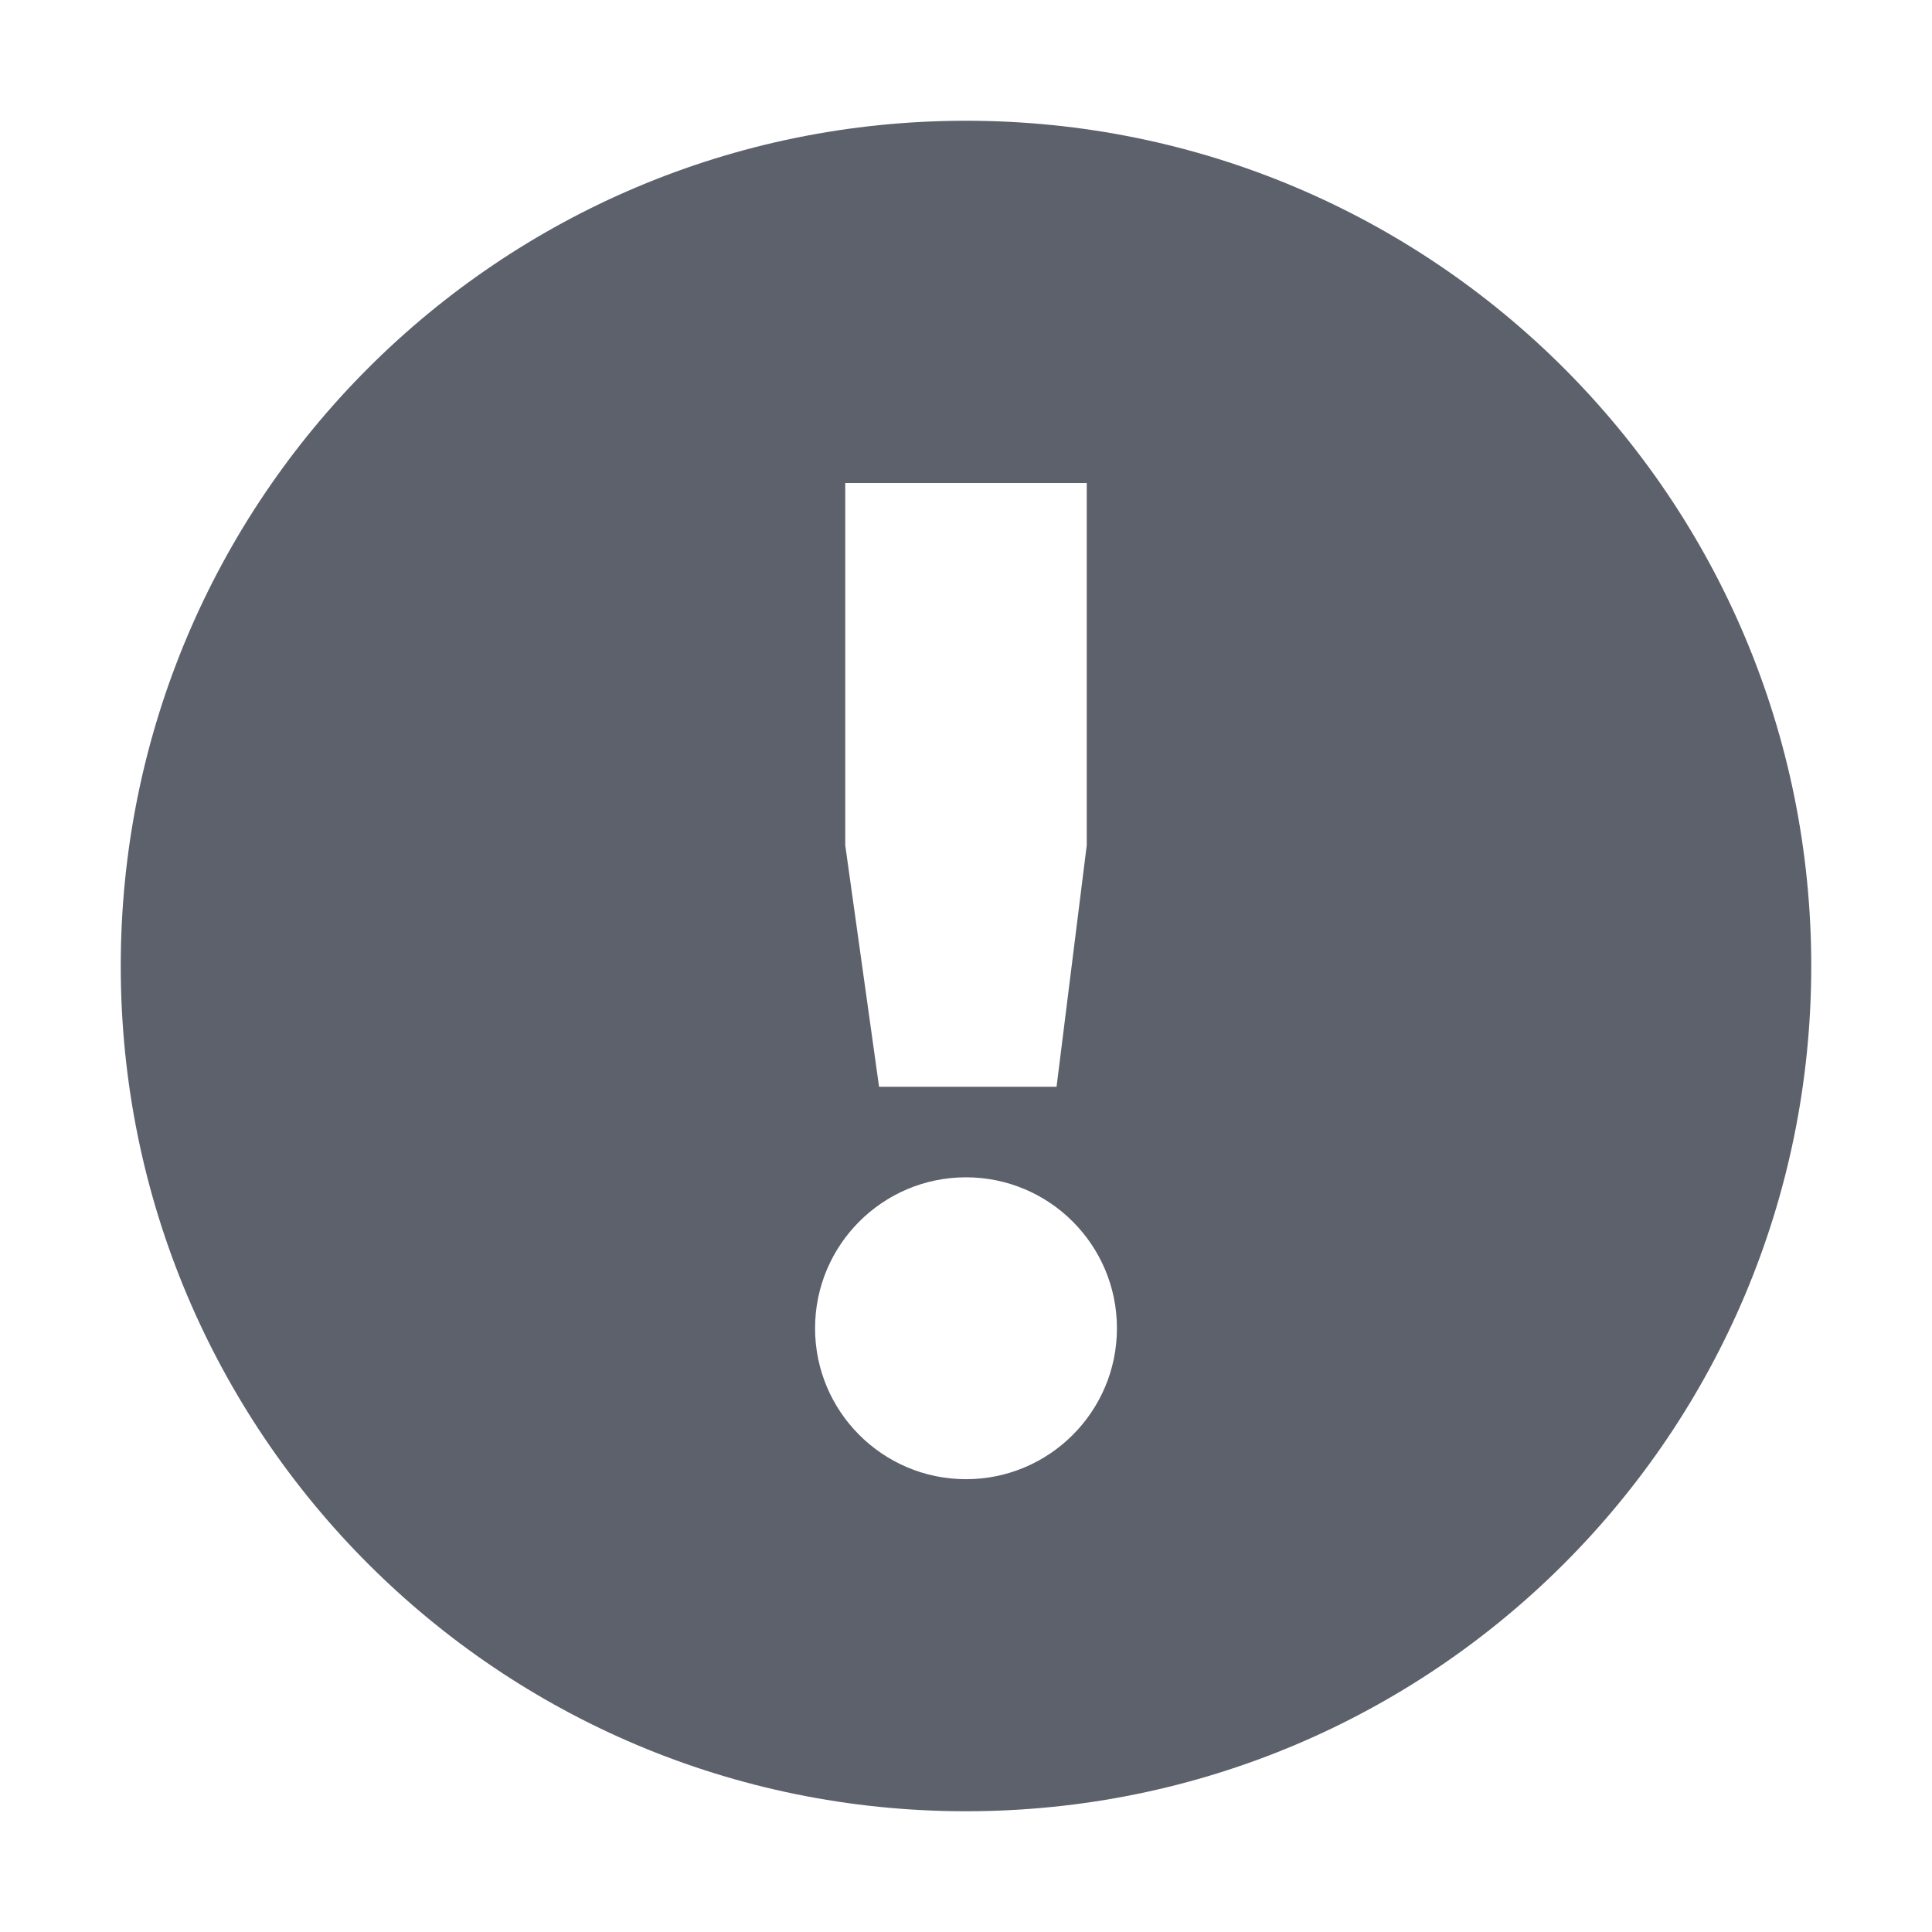
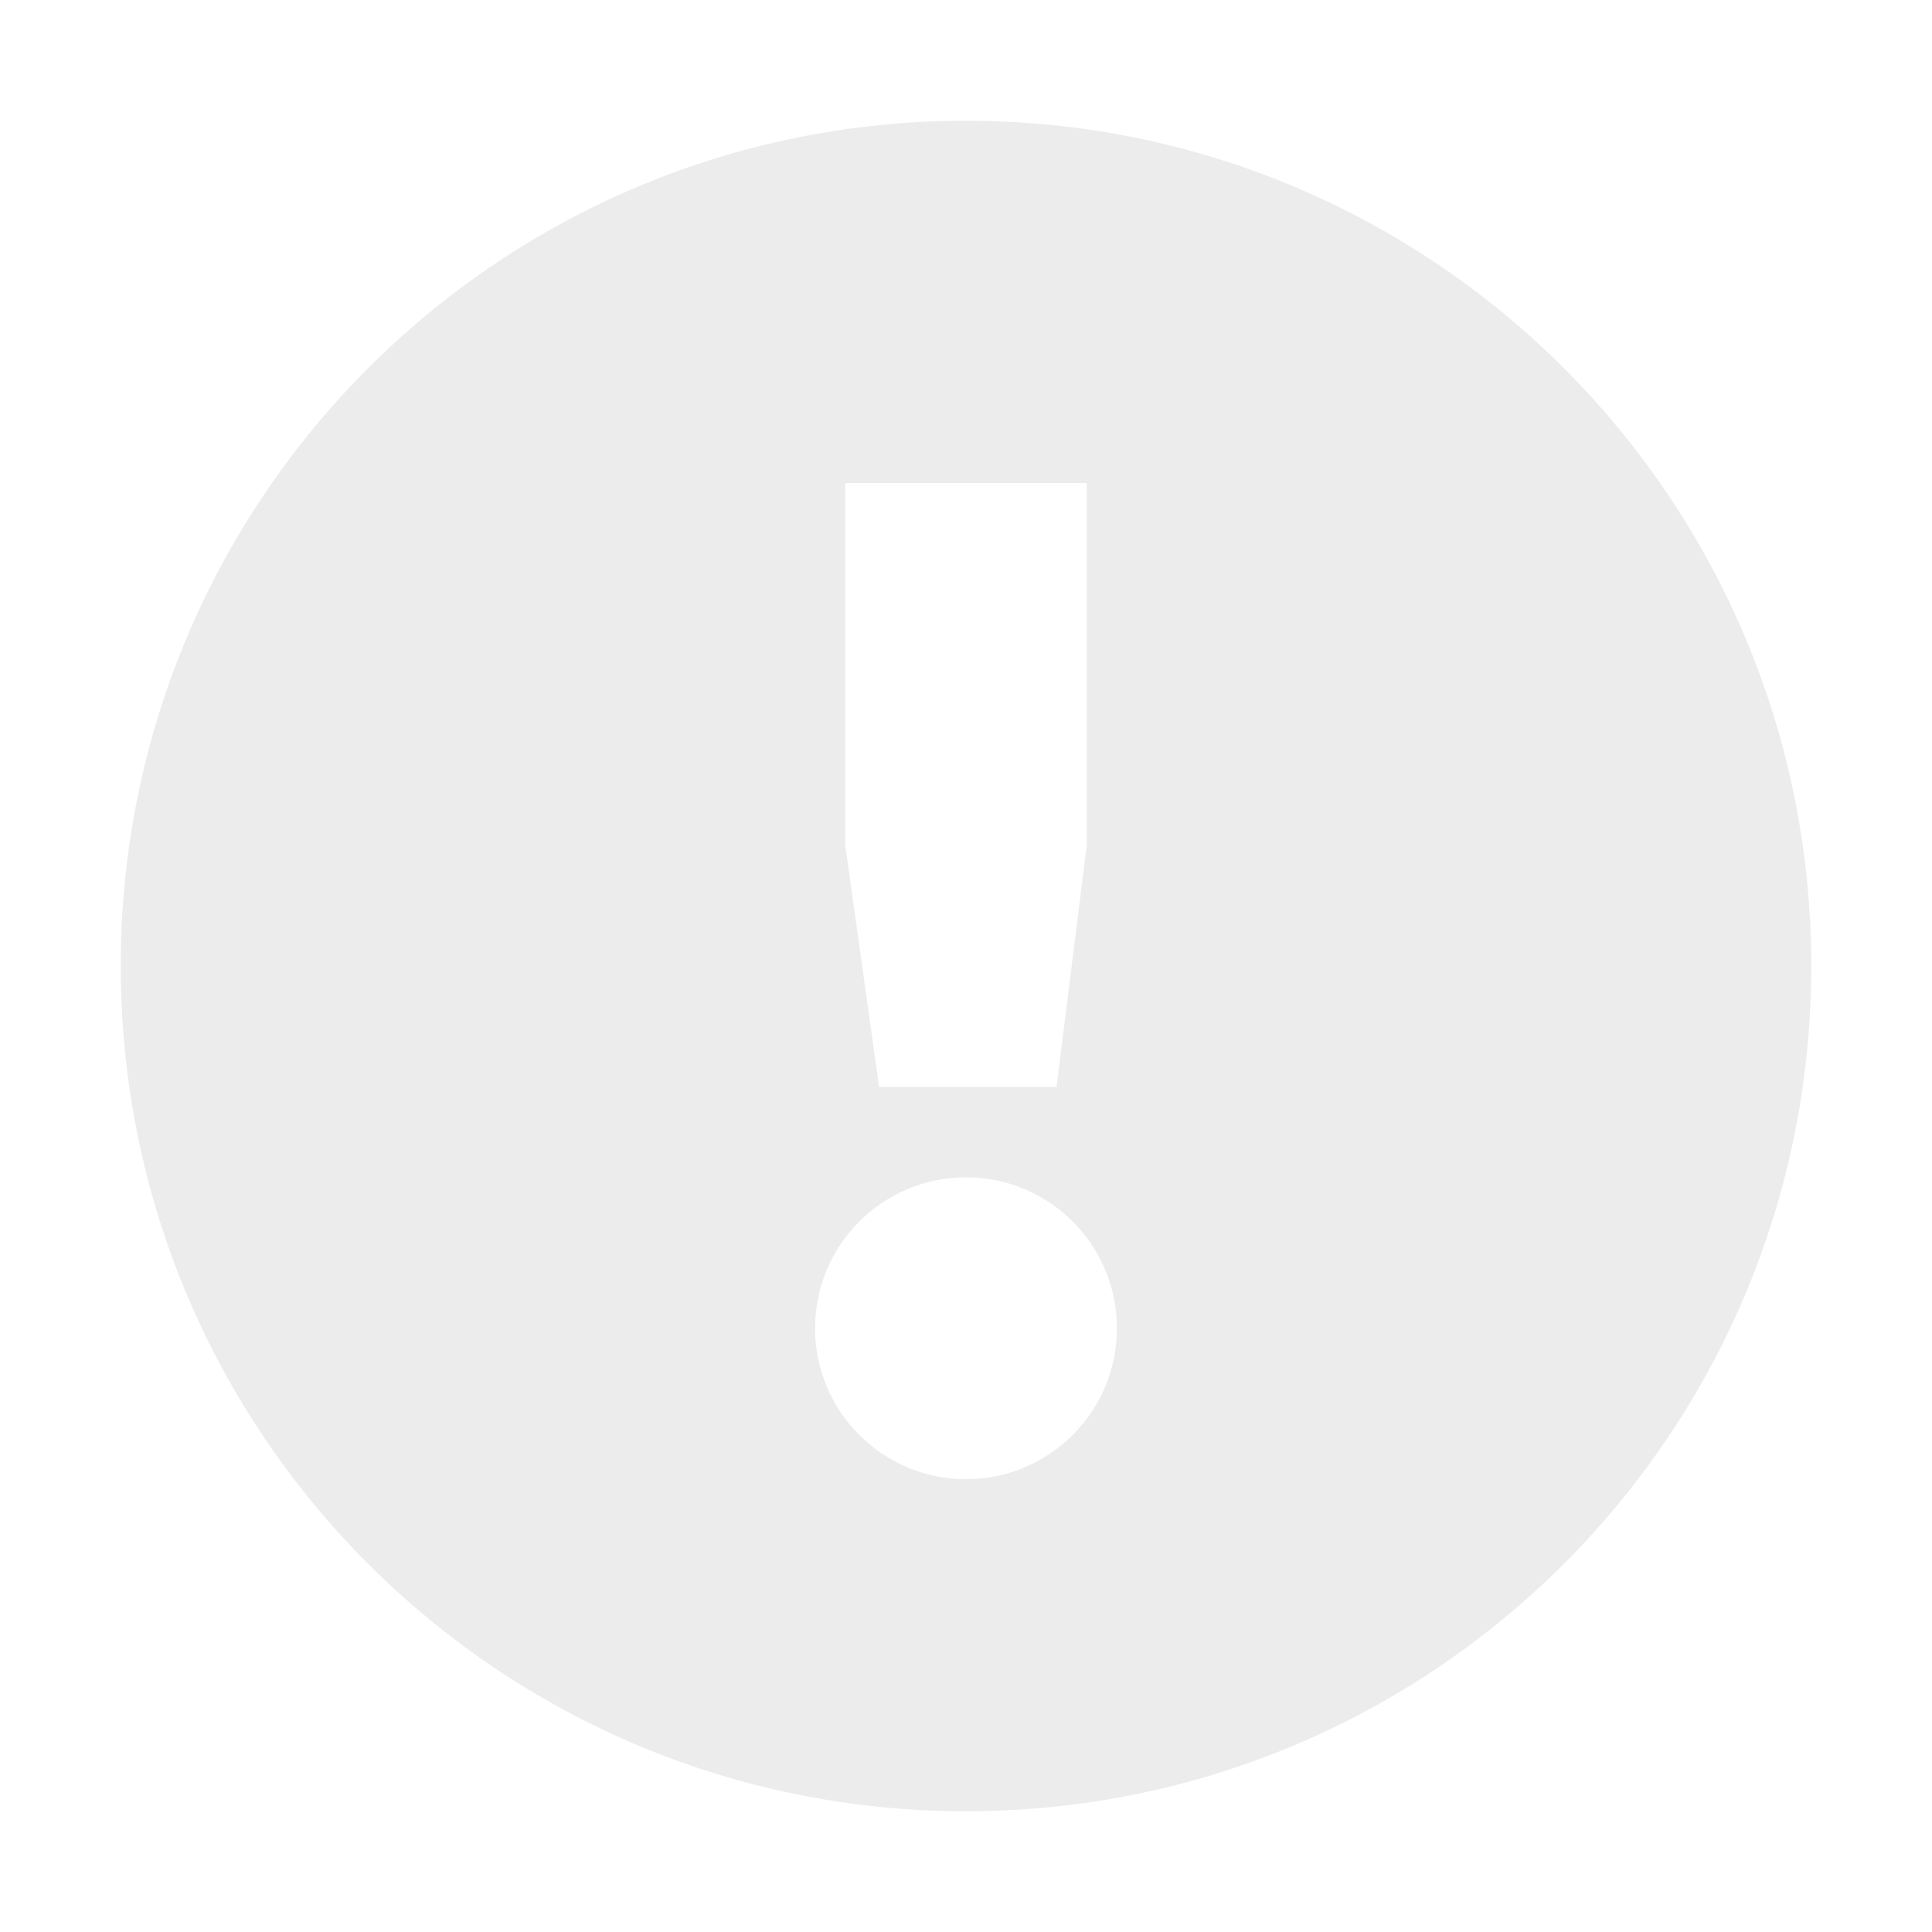
<svg xmlns="http://www.w3.org/2000/svg" width="16" height="16" version="1.1">
-   <path style="fill:#5c616c" d="M 8,1 C 4.13,1 1,4.13 1,8 1,11.87 4.13,15 8,15 11.87,15 15,11.87 15,8 15,4.13 11.87,1 8,1 Z M 7,4 H 9 V 7 L 8.75,9 H 7.28 L 7,7 Z M 8,9.75 C 8.69,9.75 9.25,10.31 9.25,11 9.25,11.69 8.69,12.25 8,12.25 7.31,12.25 6.75,11.69 6.75,11 6.75,10.31 7.31,9.75 8,9.75 Z" />
+   <path fill="#ececec" d="M 8,1 C 4.13,1 1,4.13 1,8 1,11.87 4.13,15 8,15 11.87,15 15,11.87 15,8 15,4.13 11.87,1 8,1 Z M 7,4 H 9 V 7 L 8.75,9 H 7.28 L 7,7 Z M 8,9.75 C 8.69,9.75 9.25,10.31 9.25,11 9.25,11.69 8.69,12.25 8,12.25 7.31,12.25 6.75,11.69 6.75,11 6.75,10.31 7.31,9.75 8,9.75 Z" />
</svg>
